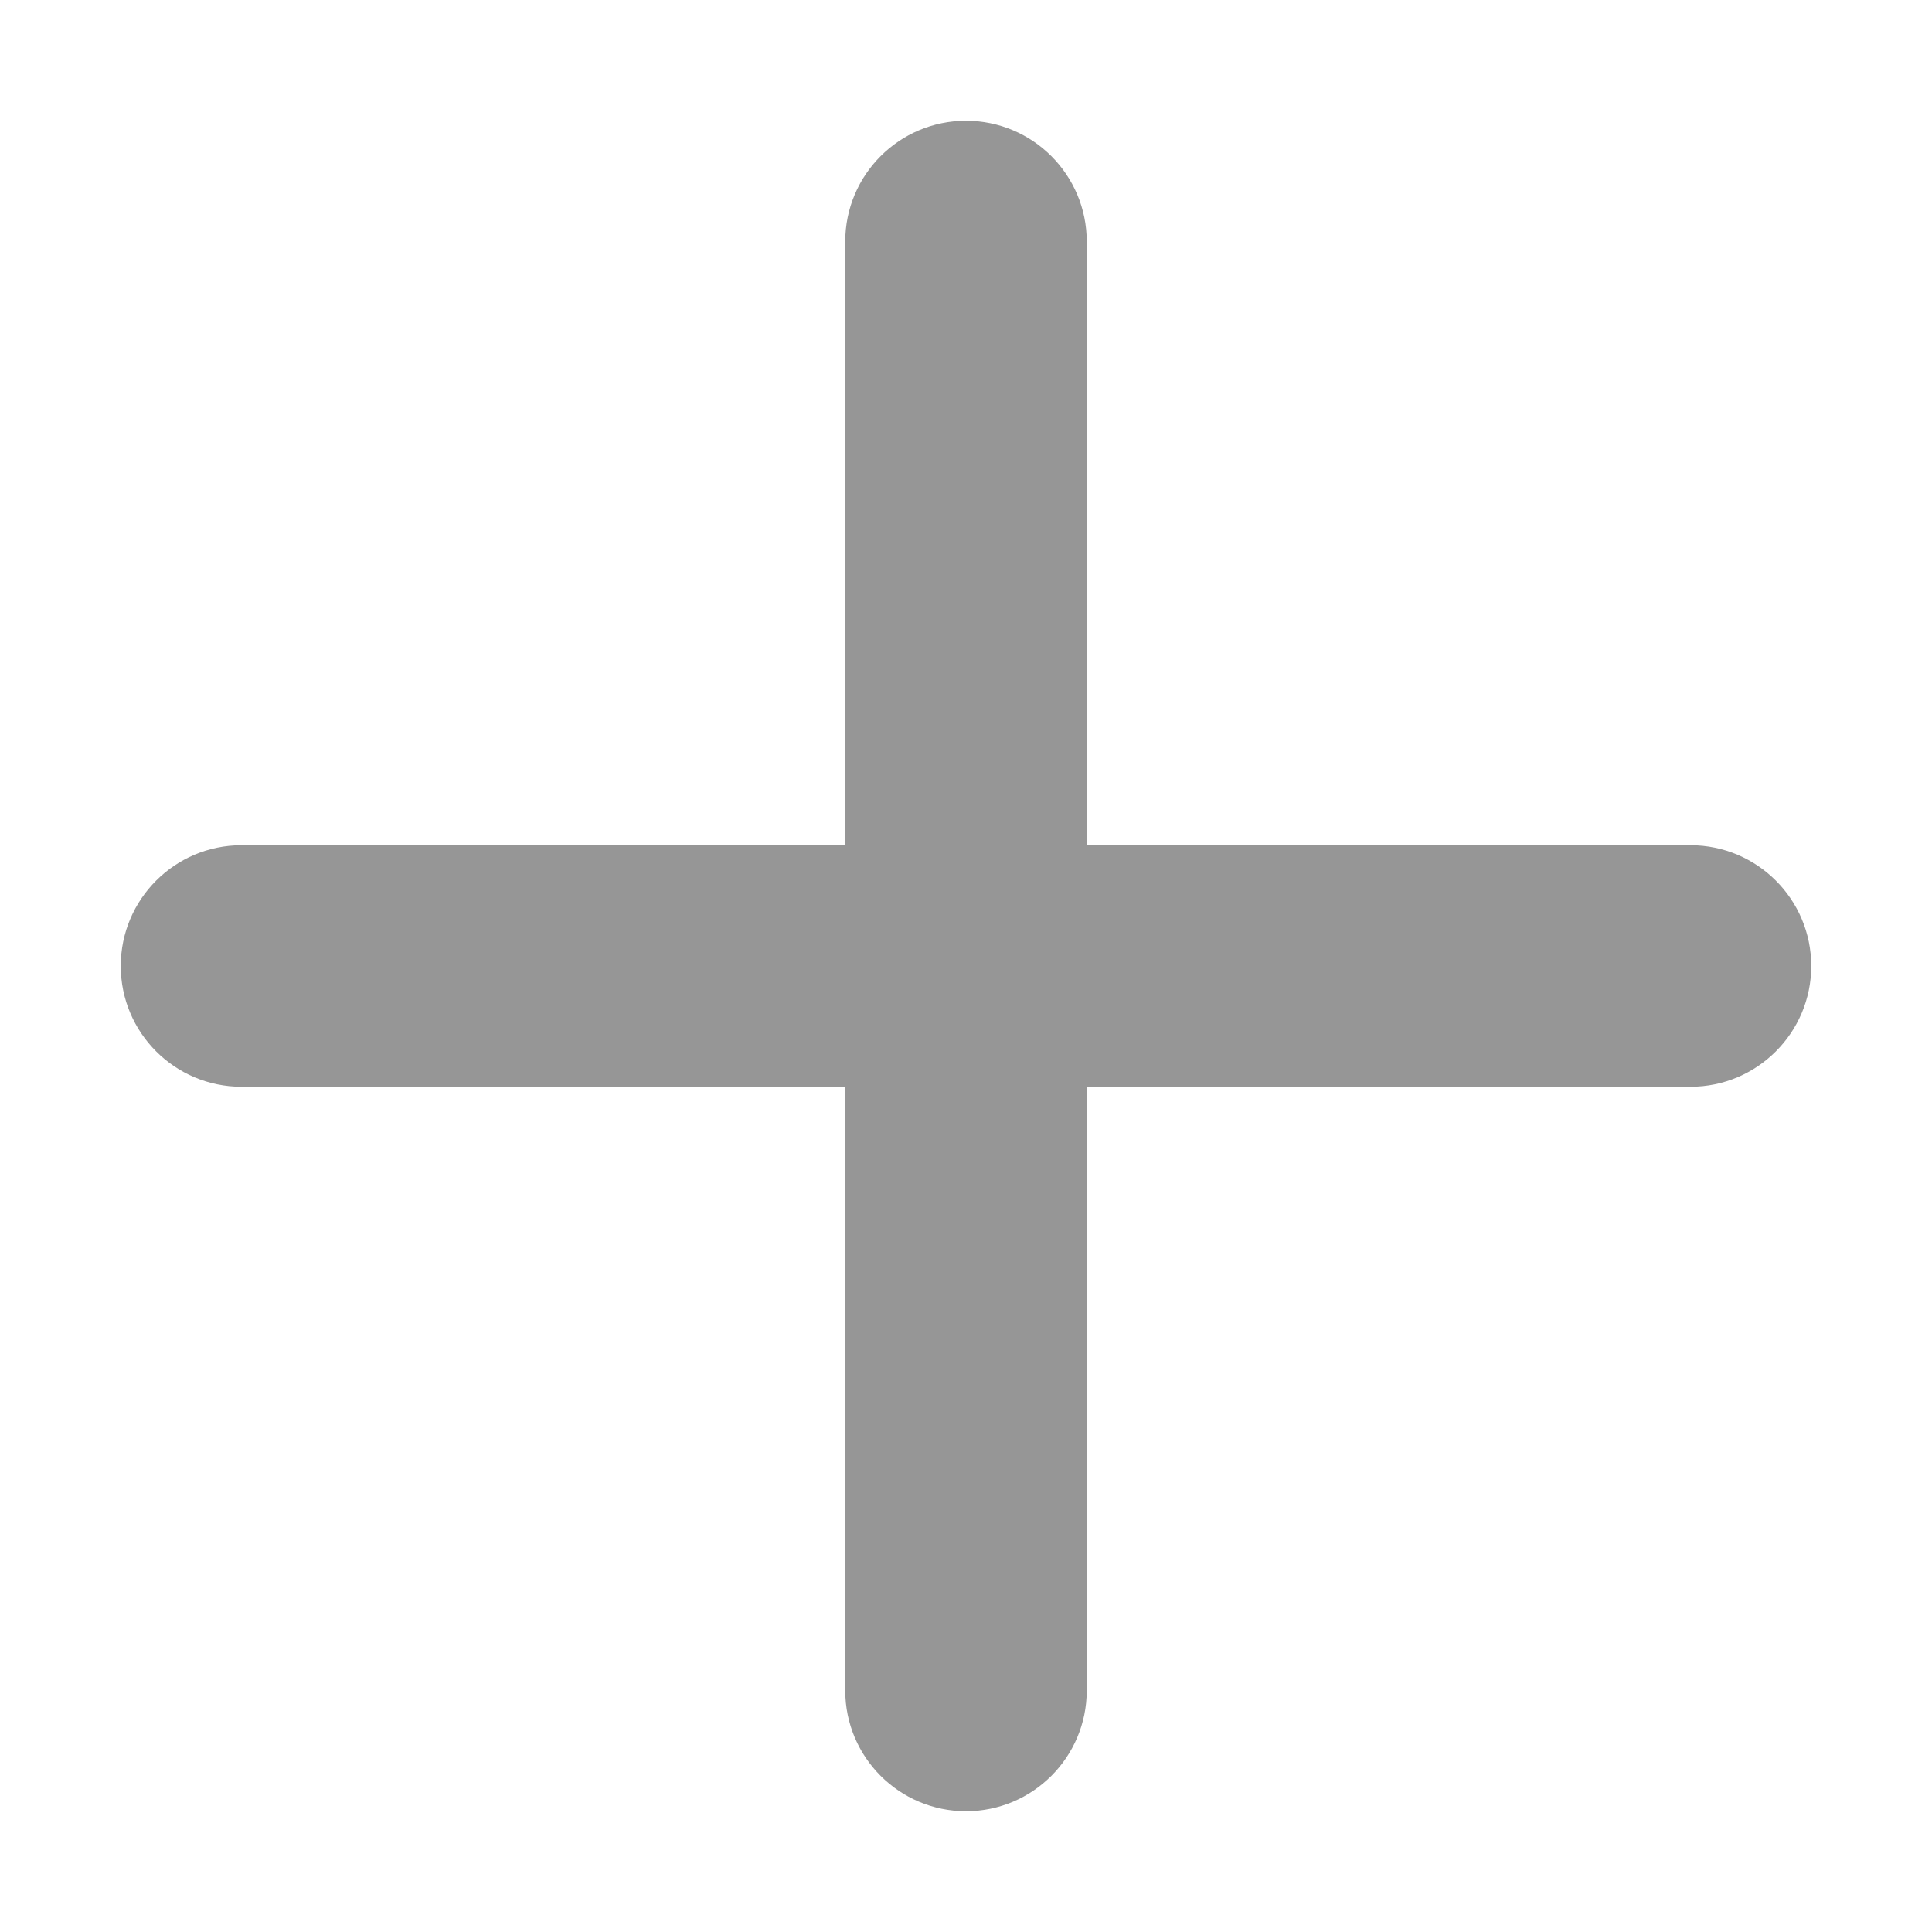
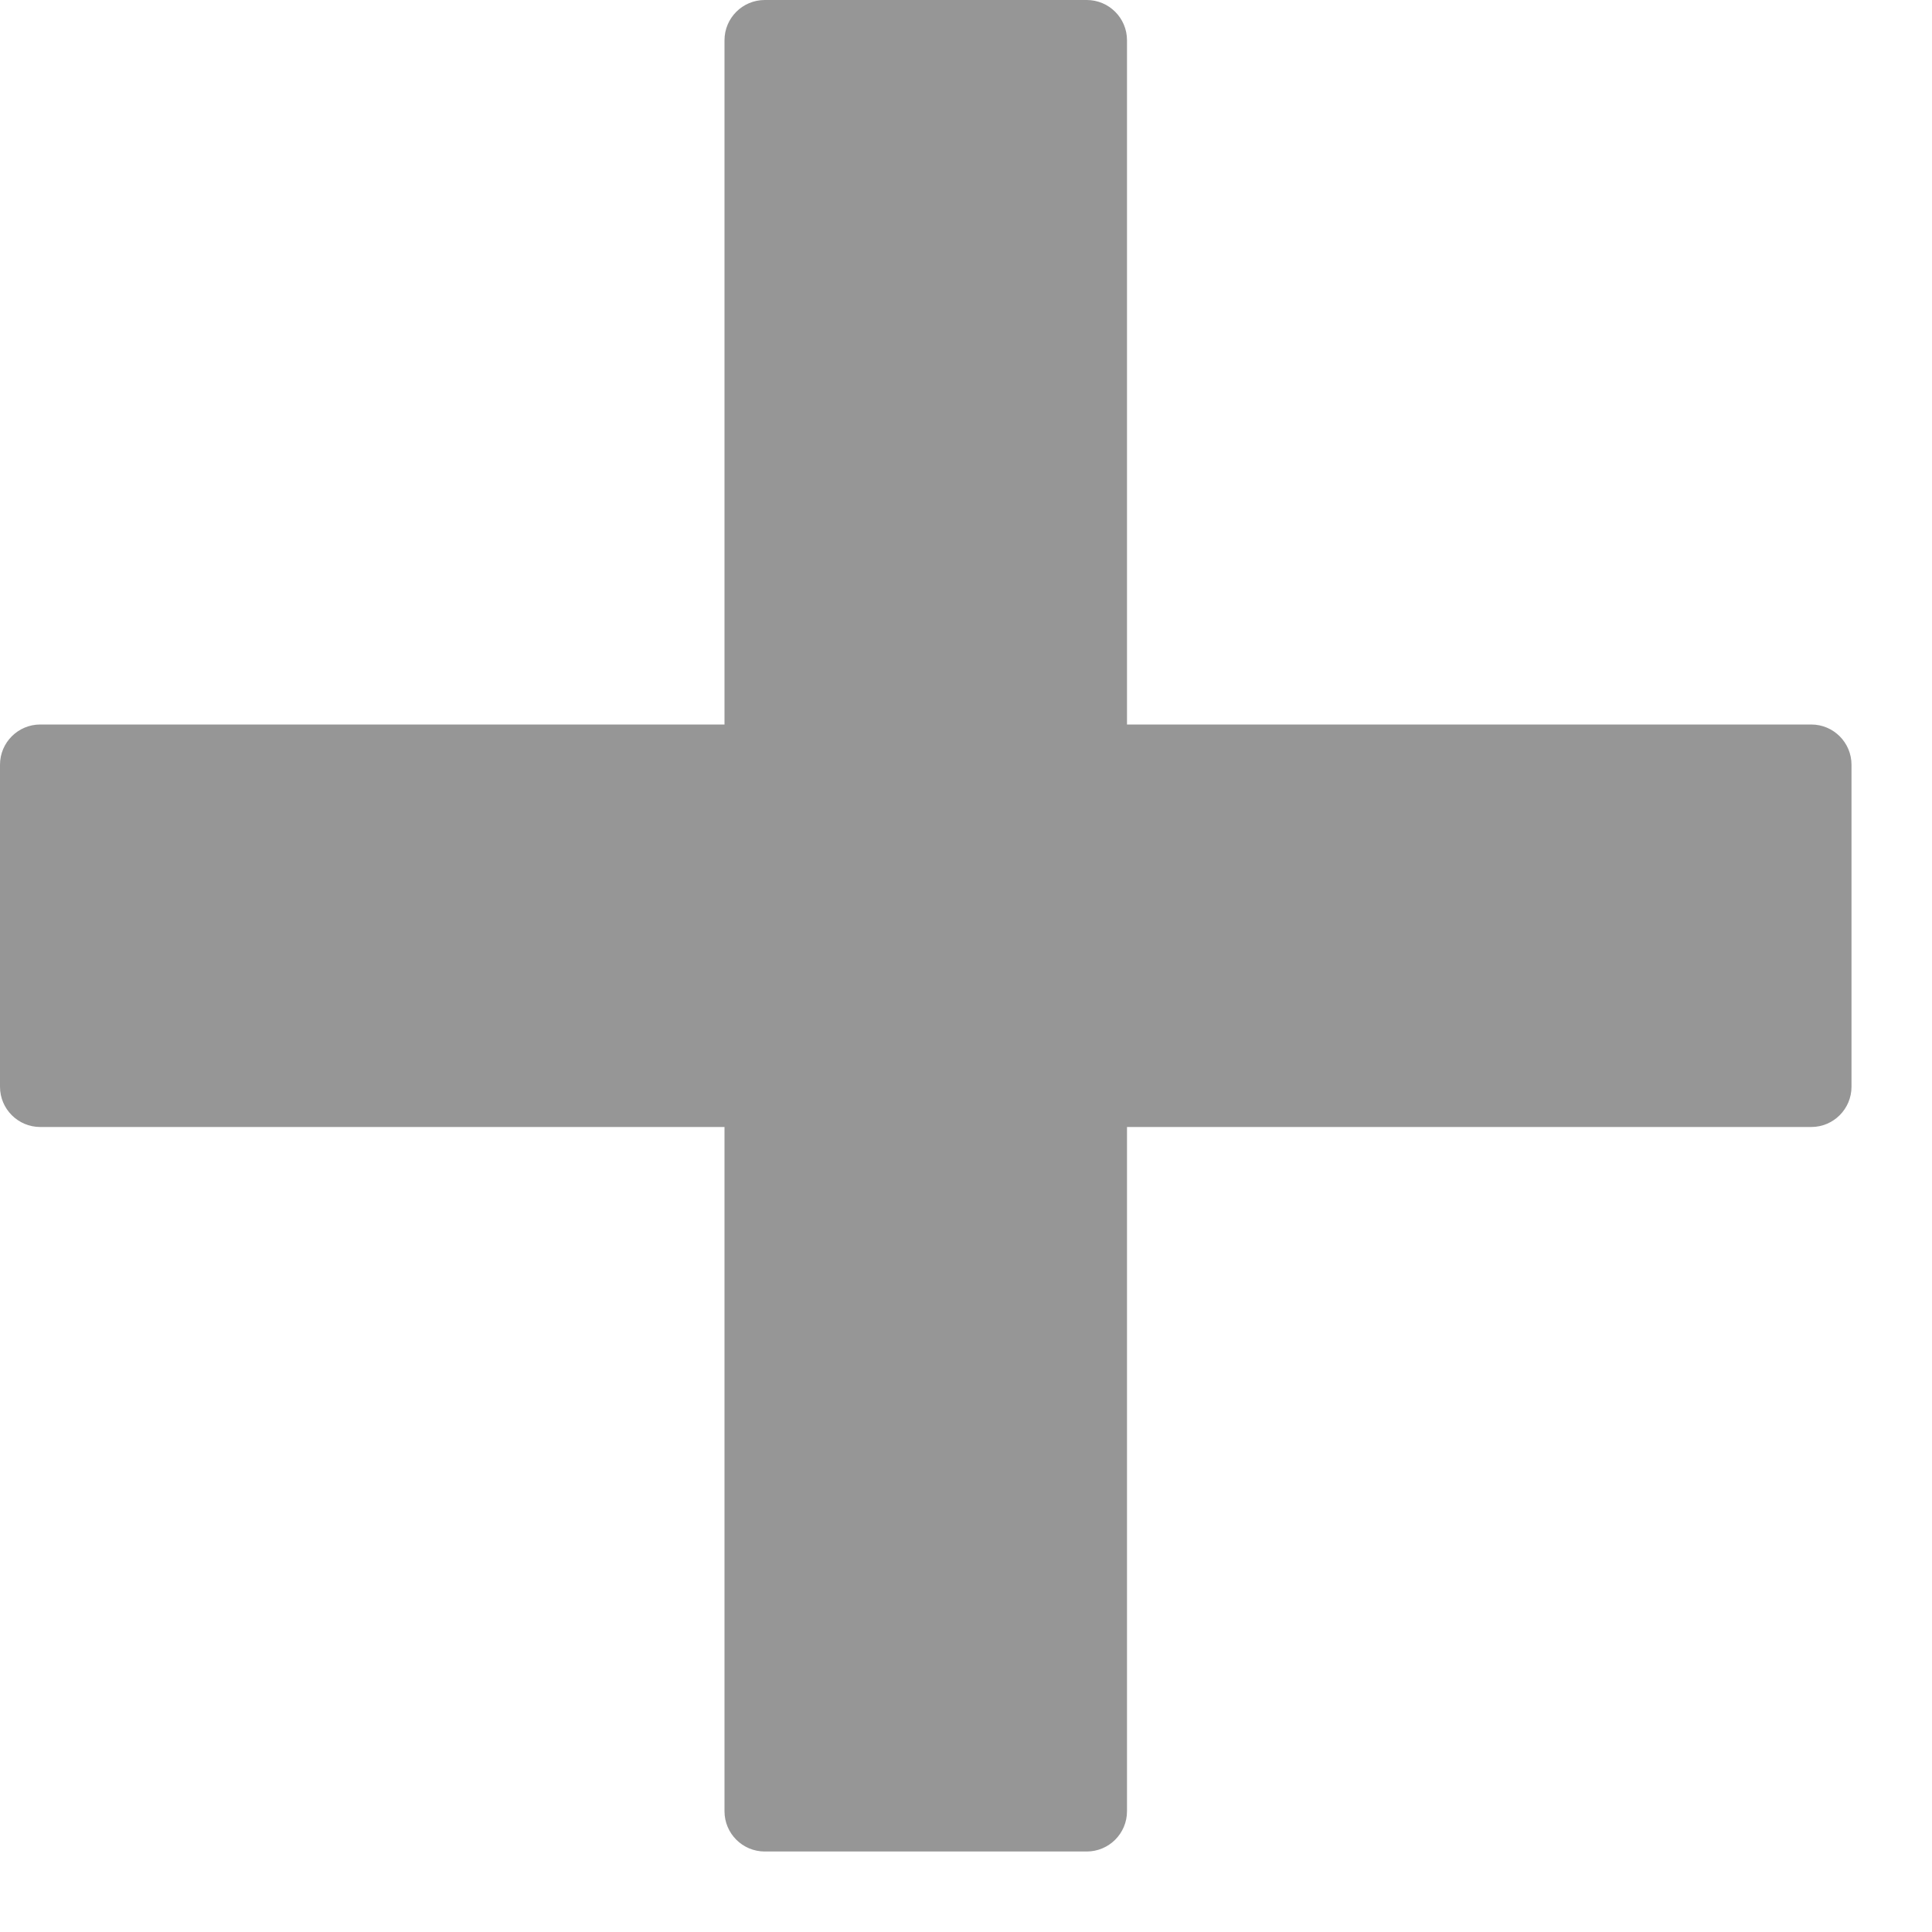
- <svg xmlns="http://www.w3.org/2000/svg" height="32px" id="Layer_1" style="enable-background:new 0 0 32 32;" version="1.1" viewBox="0 0 32 32" width="32px" xml:space="preserve">
-   <path fill="rgb(150, 150, 150)" d="M28,14H18V4c0-1.104-0.896-2-2-2s-2,0.896-2,2v10H4c-1.104,0-2,0.896-2,2s0.896,2,2,2h10v10c0,1.104,0.896,2,2,2  s2-0.896,2-2V18h10c1.104,0,2-0.896,2-2S29.104,14,28,14z" />
+ <svg xmlns="http://www.w3.org/2000/svg" enable-background="new 0 0 24 24" height="24px" id="Layer_1" version="1.1" viewBox="0 0 24 24" width="24px" xml:space="preserve">
+   <path fill="rgb(150, 150, 150)" d="M22.5,14H14v8.5c0,0.276-0.224,0.5-0.5,0.5h-4C9.224,23,9,22.776,9,22.5V14H0.5  C0.224,14,0,13.776,0,13.5v-4C0,9.224,0.224,9,0.5,9H9V0.5C9,0.224,9.224,0,9.5,0h4C13.776,0,14,0.224,14,0.5V9h8.5  C22.776,9,23,9.224,23,9.5v4C23,13.776,22.776,14,22.5,14z" fill-rule="evenodd" />
</svg>
